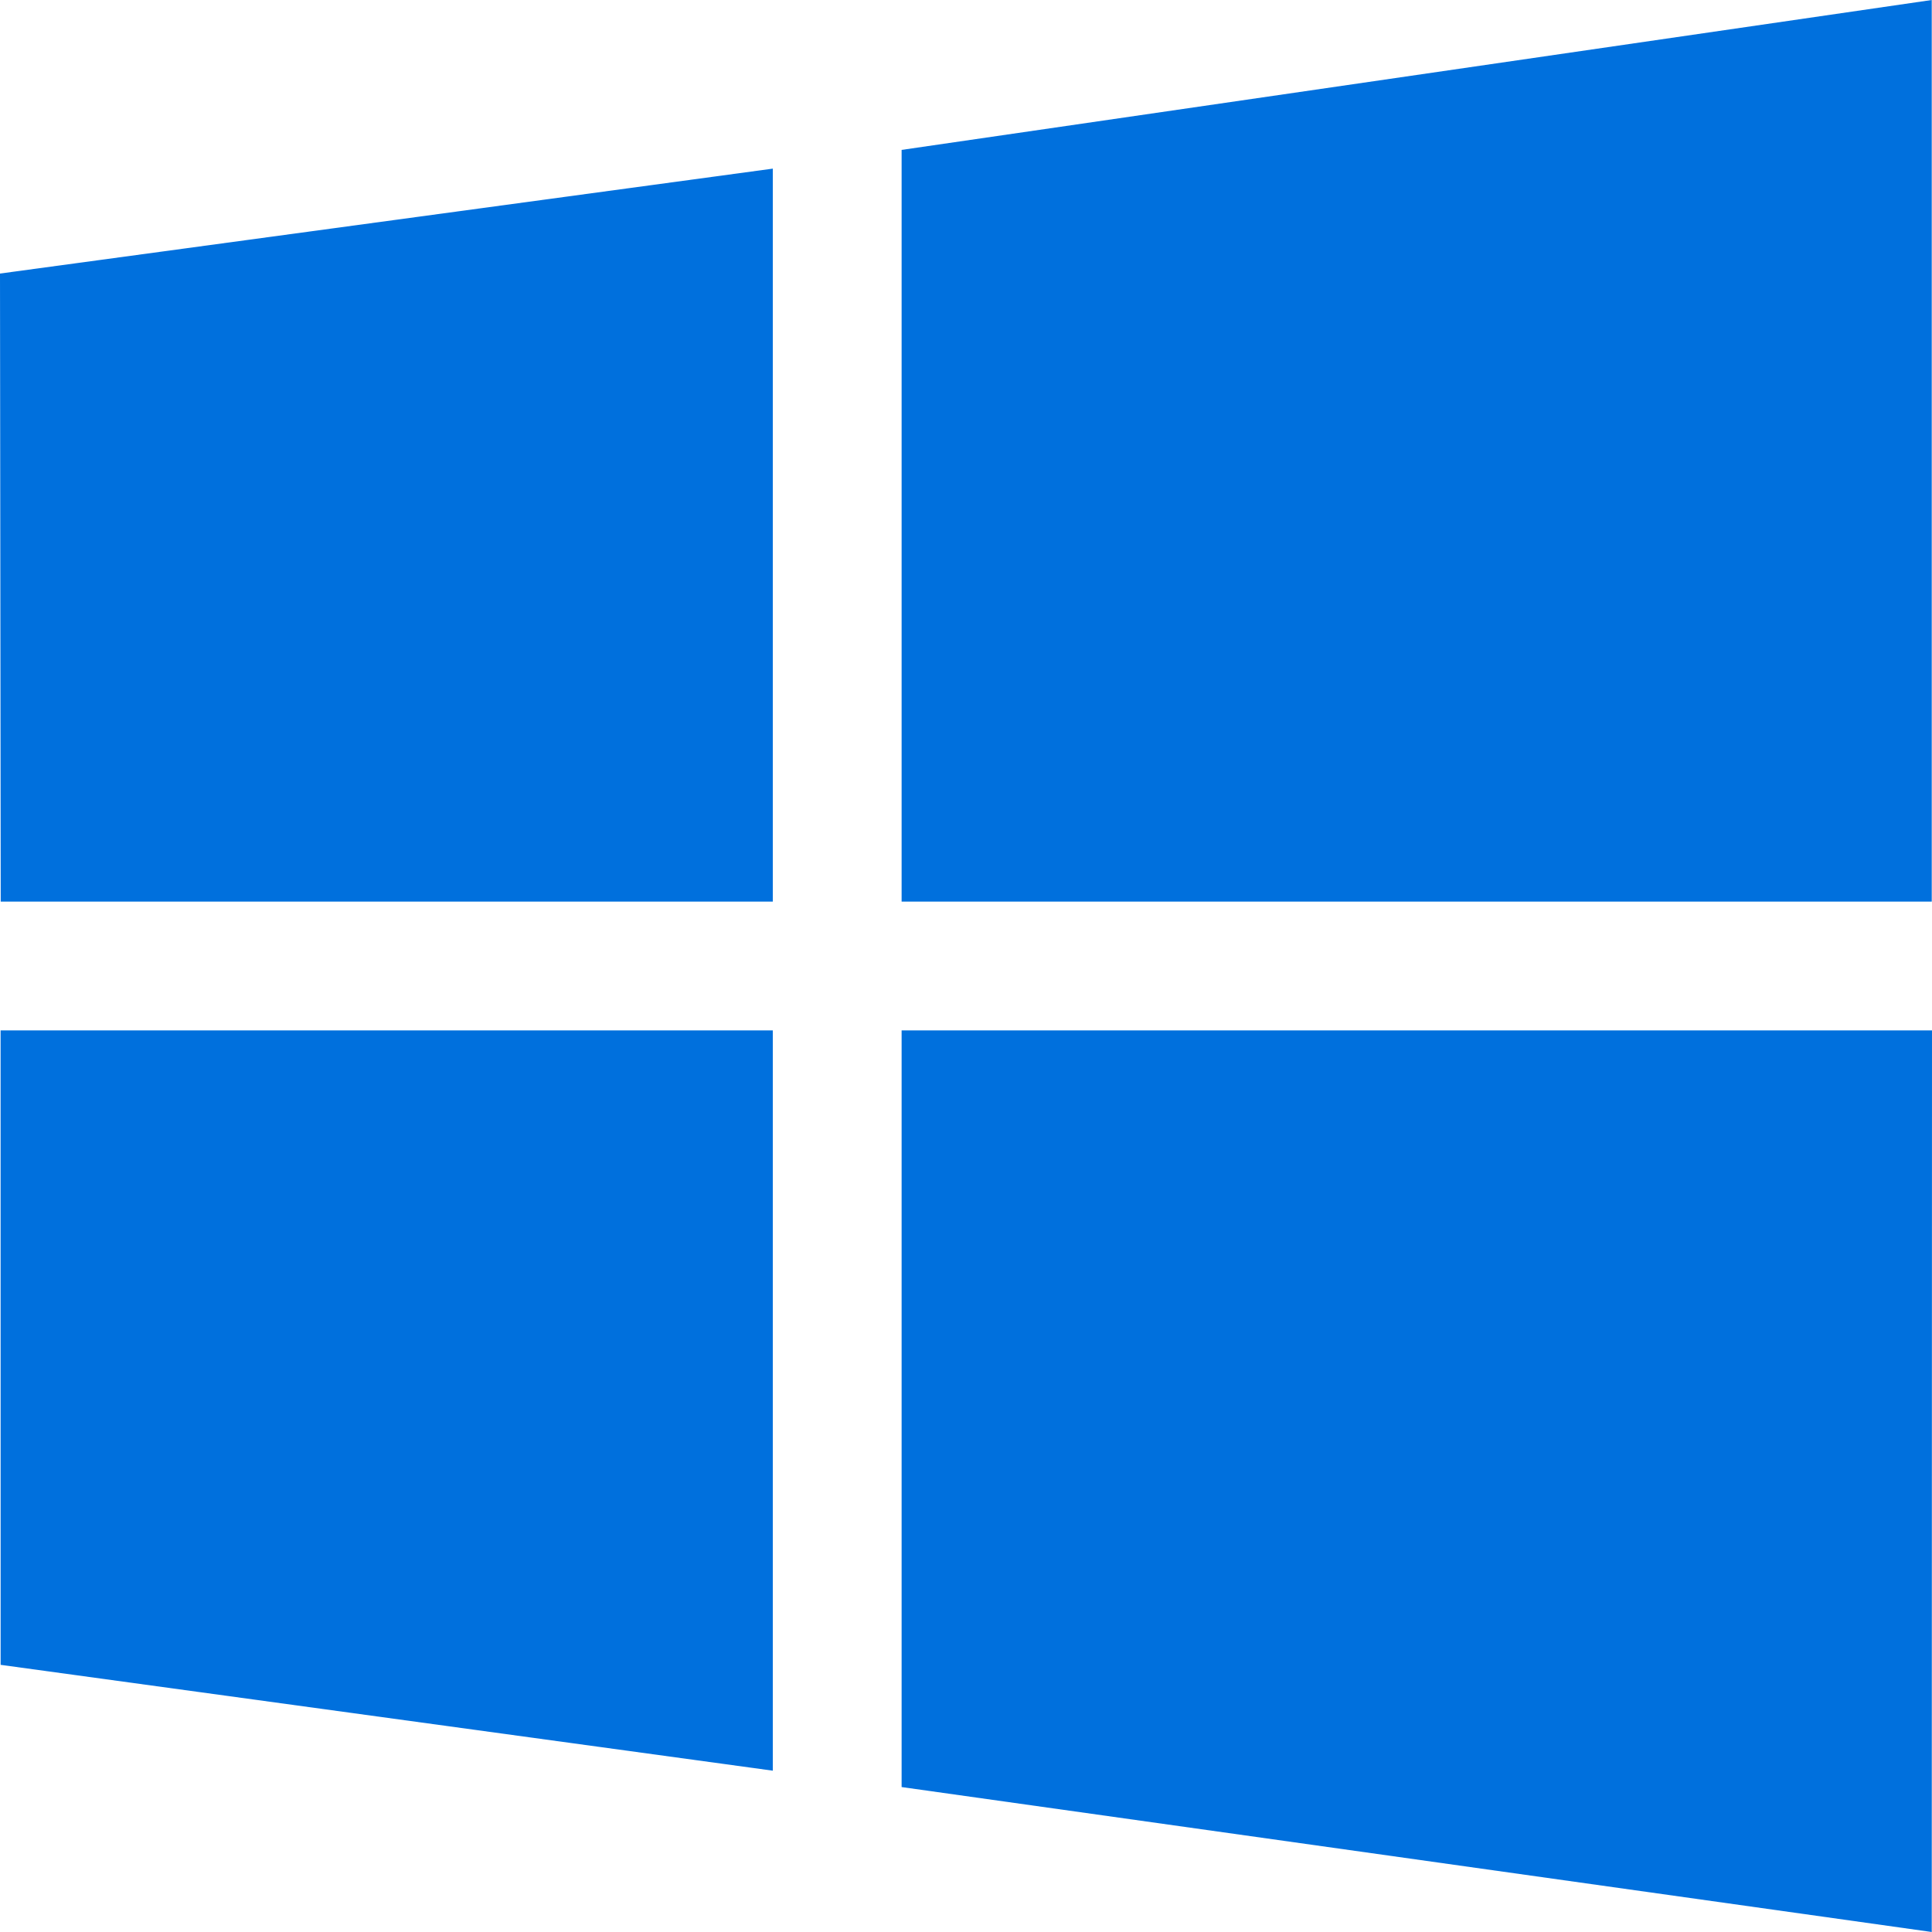
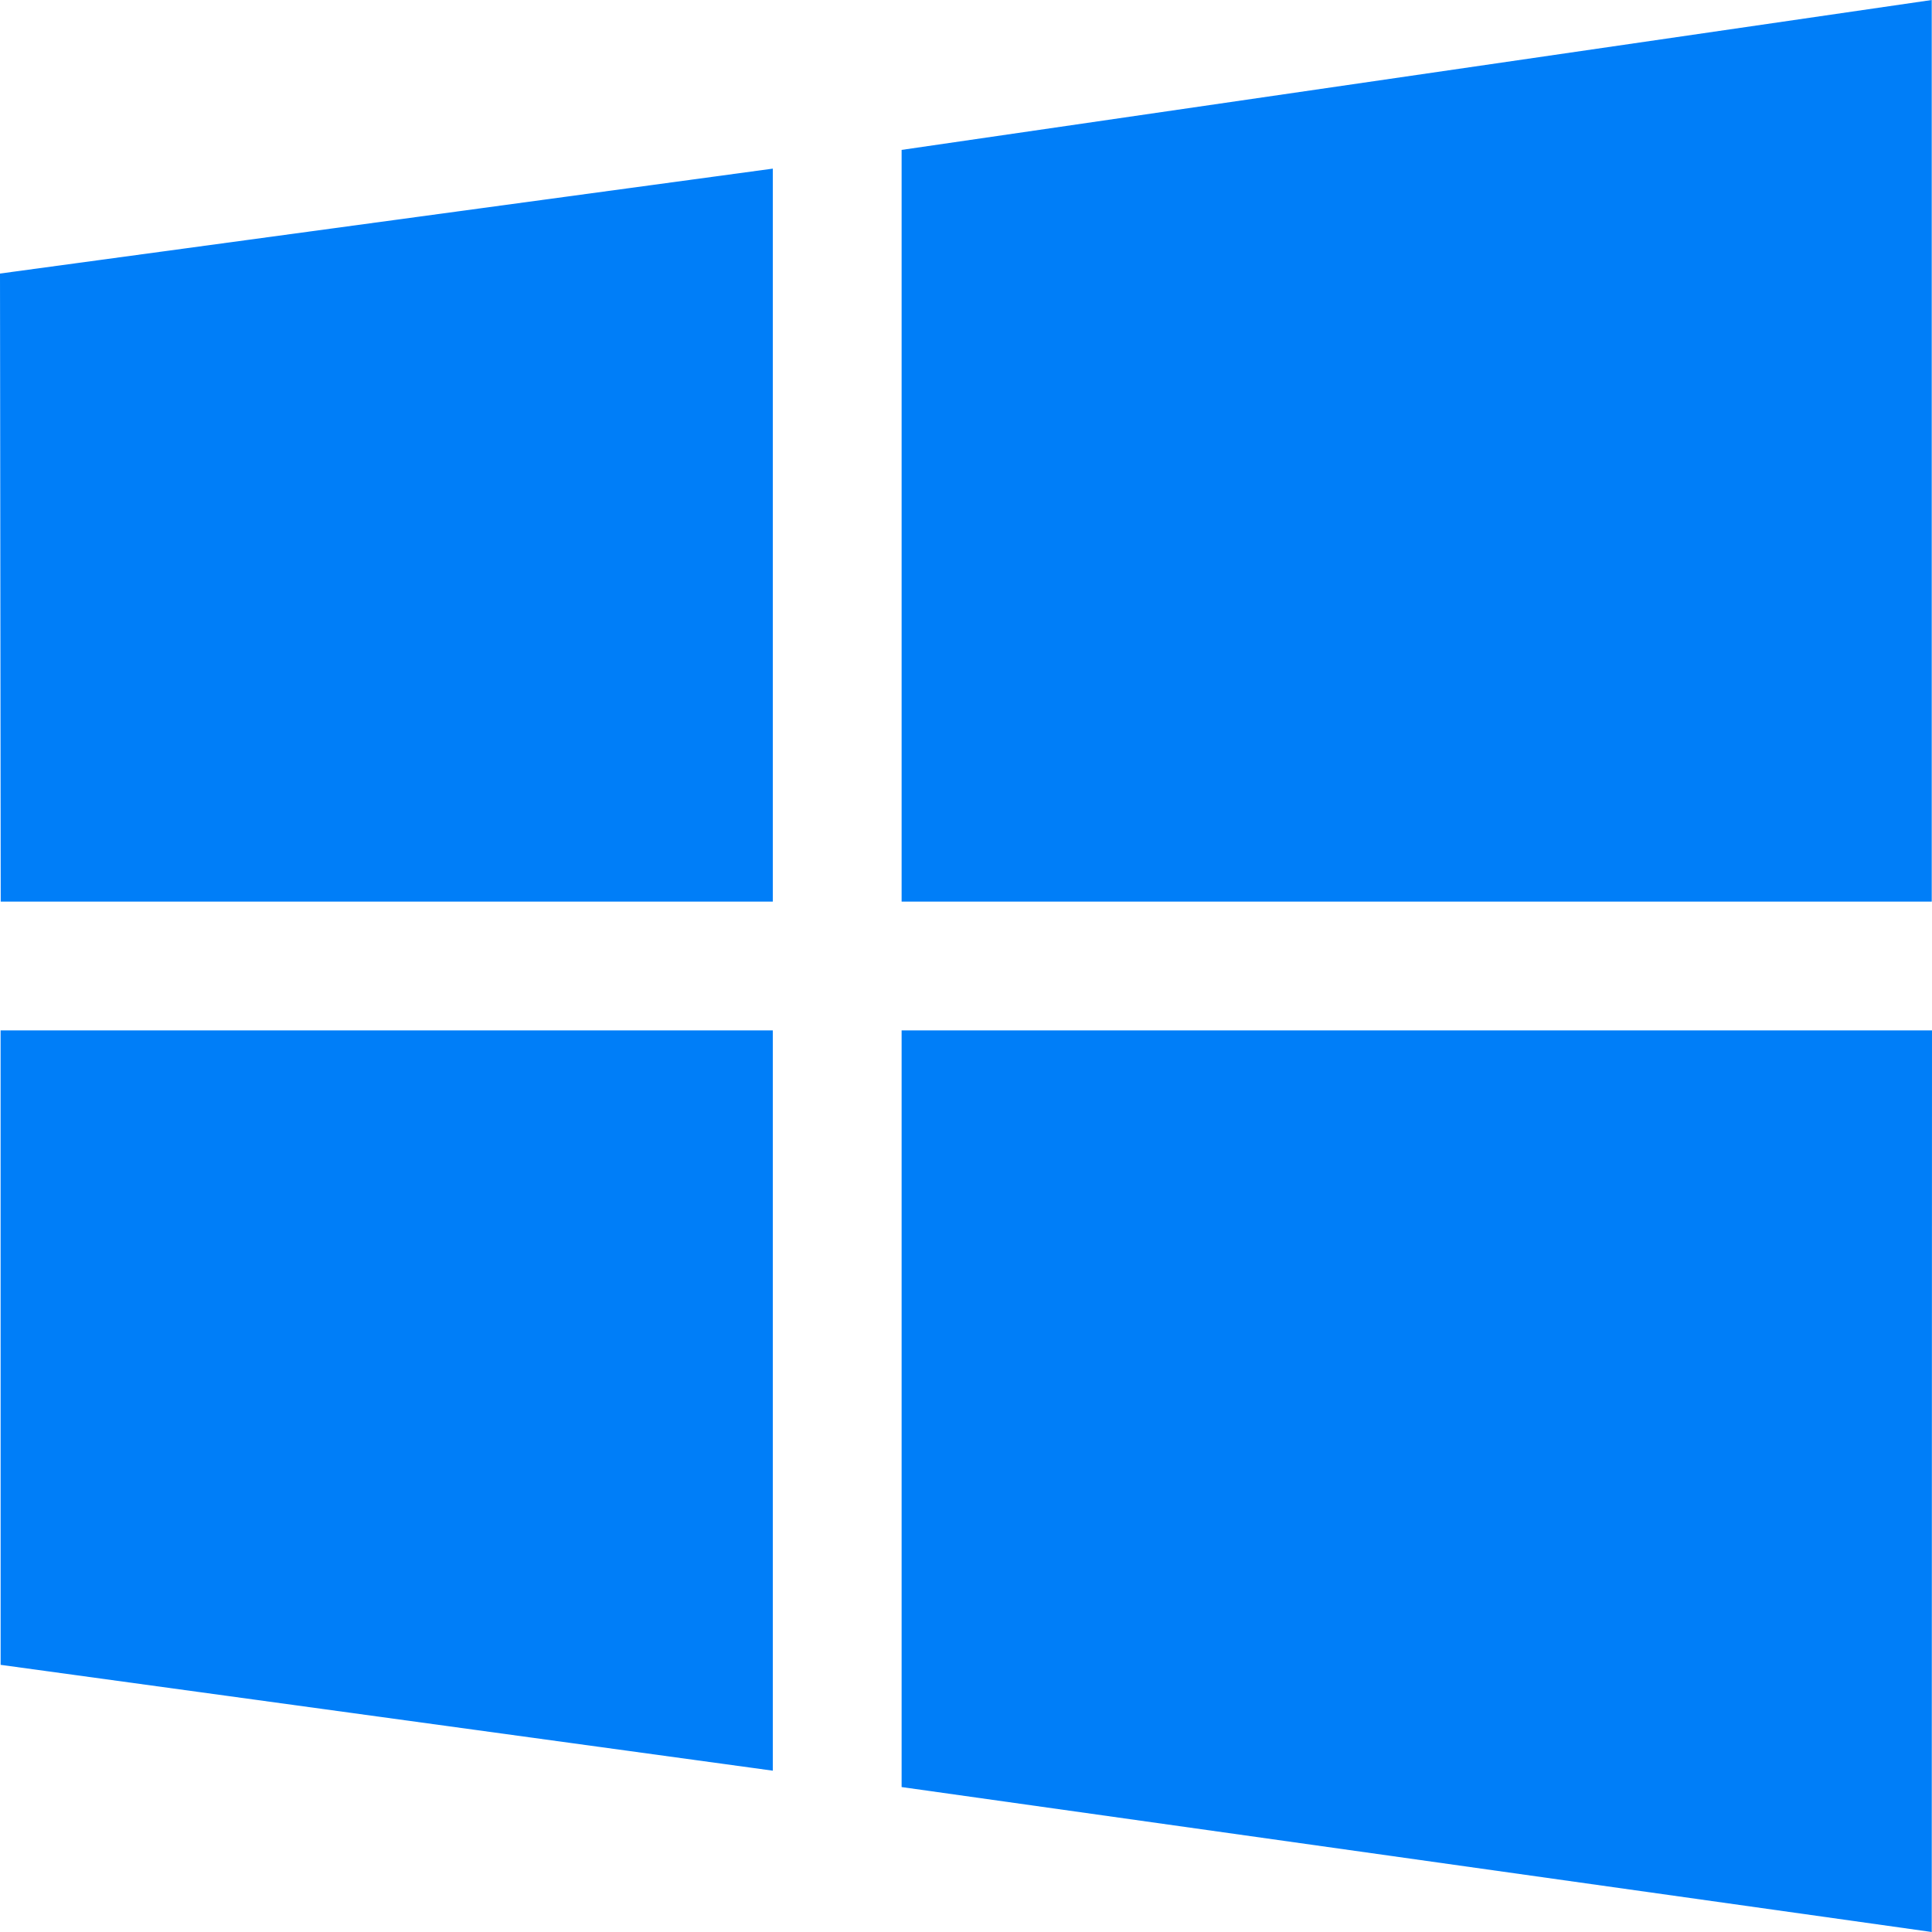
- <svg xmlns="http://www.w3.org/2000/svg" xmlns:xlink="http://www.w3.org/1999/xlink" width="46" height="46" viewBox="0 0 46 46" version="1.1">
-   <g id="Canvas" transform="translate(-3172 -283)">
-     <g id="Shape Copy">
-       <use xlink:href="#path0_fill" transform="translate(3172 283)" fill="#0070DD" />
-     </g>
-   </g>
-   <defs>
-     <path id="path0_fill" fill-rule="evenodd" d="M 45.994 0L 21.467 3.569L 21.467 21.467L 45.994 21.467L 45.994 0ZM 0 6.513L 0.017 21.467L 18.4 21.467L 18.4 4.015L 0 6.513ZM 46 24.533L 45.994 46L 21.467 42.549L 21.467 24.533L 46 24.533ZM 0.015 39.639L 18.4 42.159L 18.4 24.533L 0.014 24.533L 0.015 39.639Z" />
-   </defs>
+ <svg xmlns="http://www.w3.org/2000/svg" width="46" height="46" viewBox="0 0 46 46" fill="none">
+   <path fill-rule="evenodd" clip-rule="evenodd" d="M45.994 0L21.467 3.569V21.467H45.994V0ZM0 6.513L0.017 21.467H18.4V4.015L0 6.513ZM46 24.533L45.994 46L21.467 42.549V24.533H46ZM0.015 39.639L18.4 42.159V24.533H0.014L0.015 39.639Z" fill="#007EF8" />
</svg>
